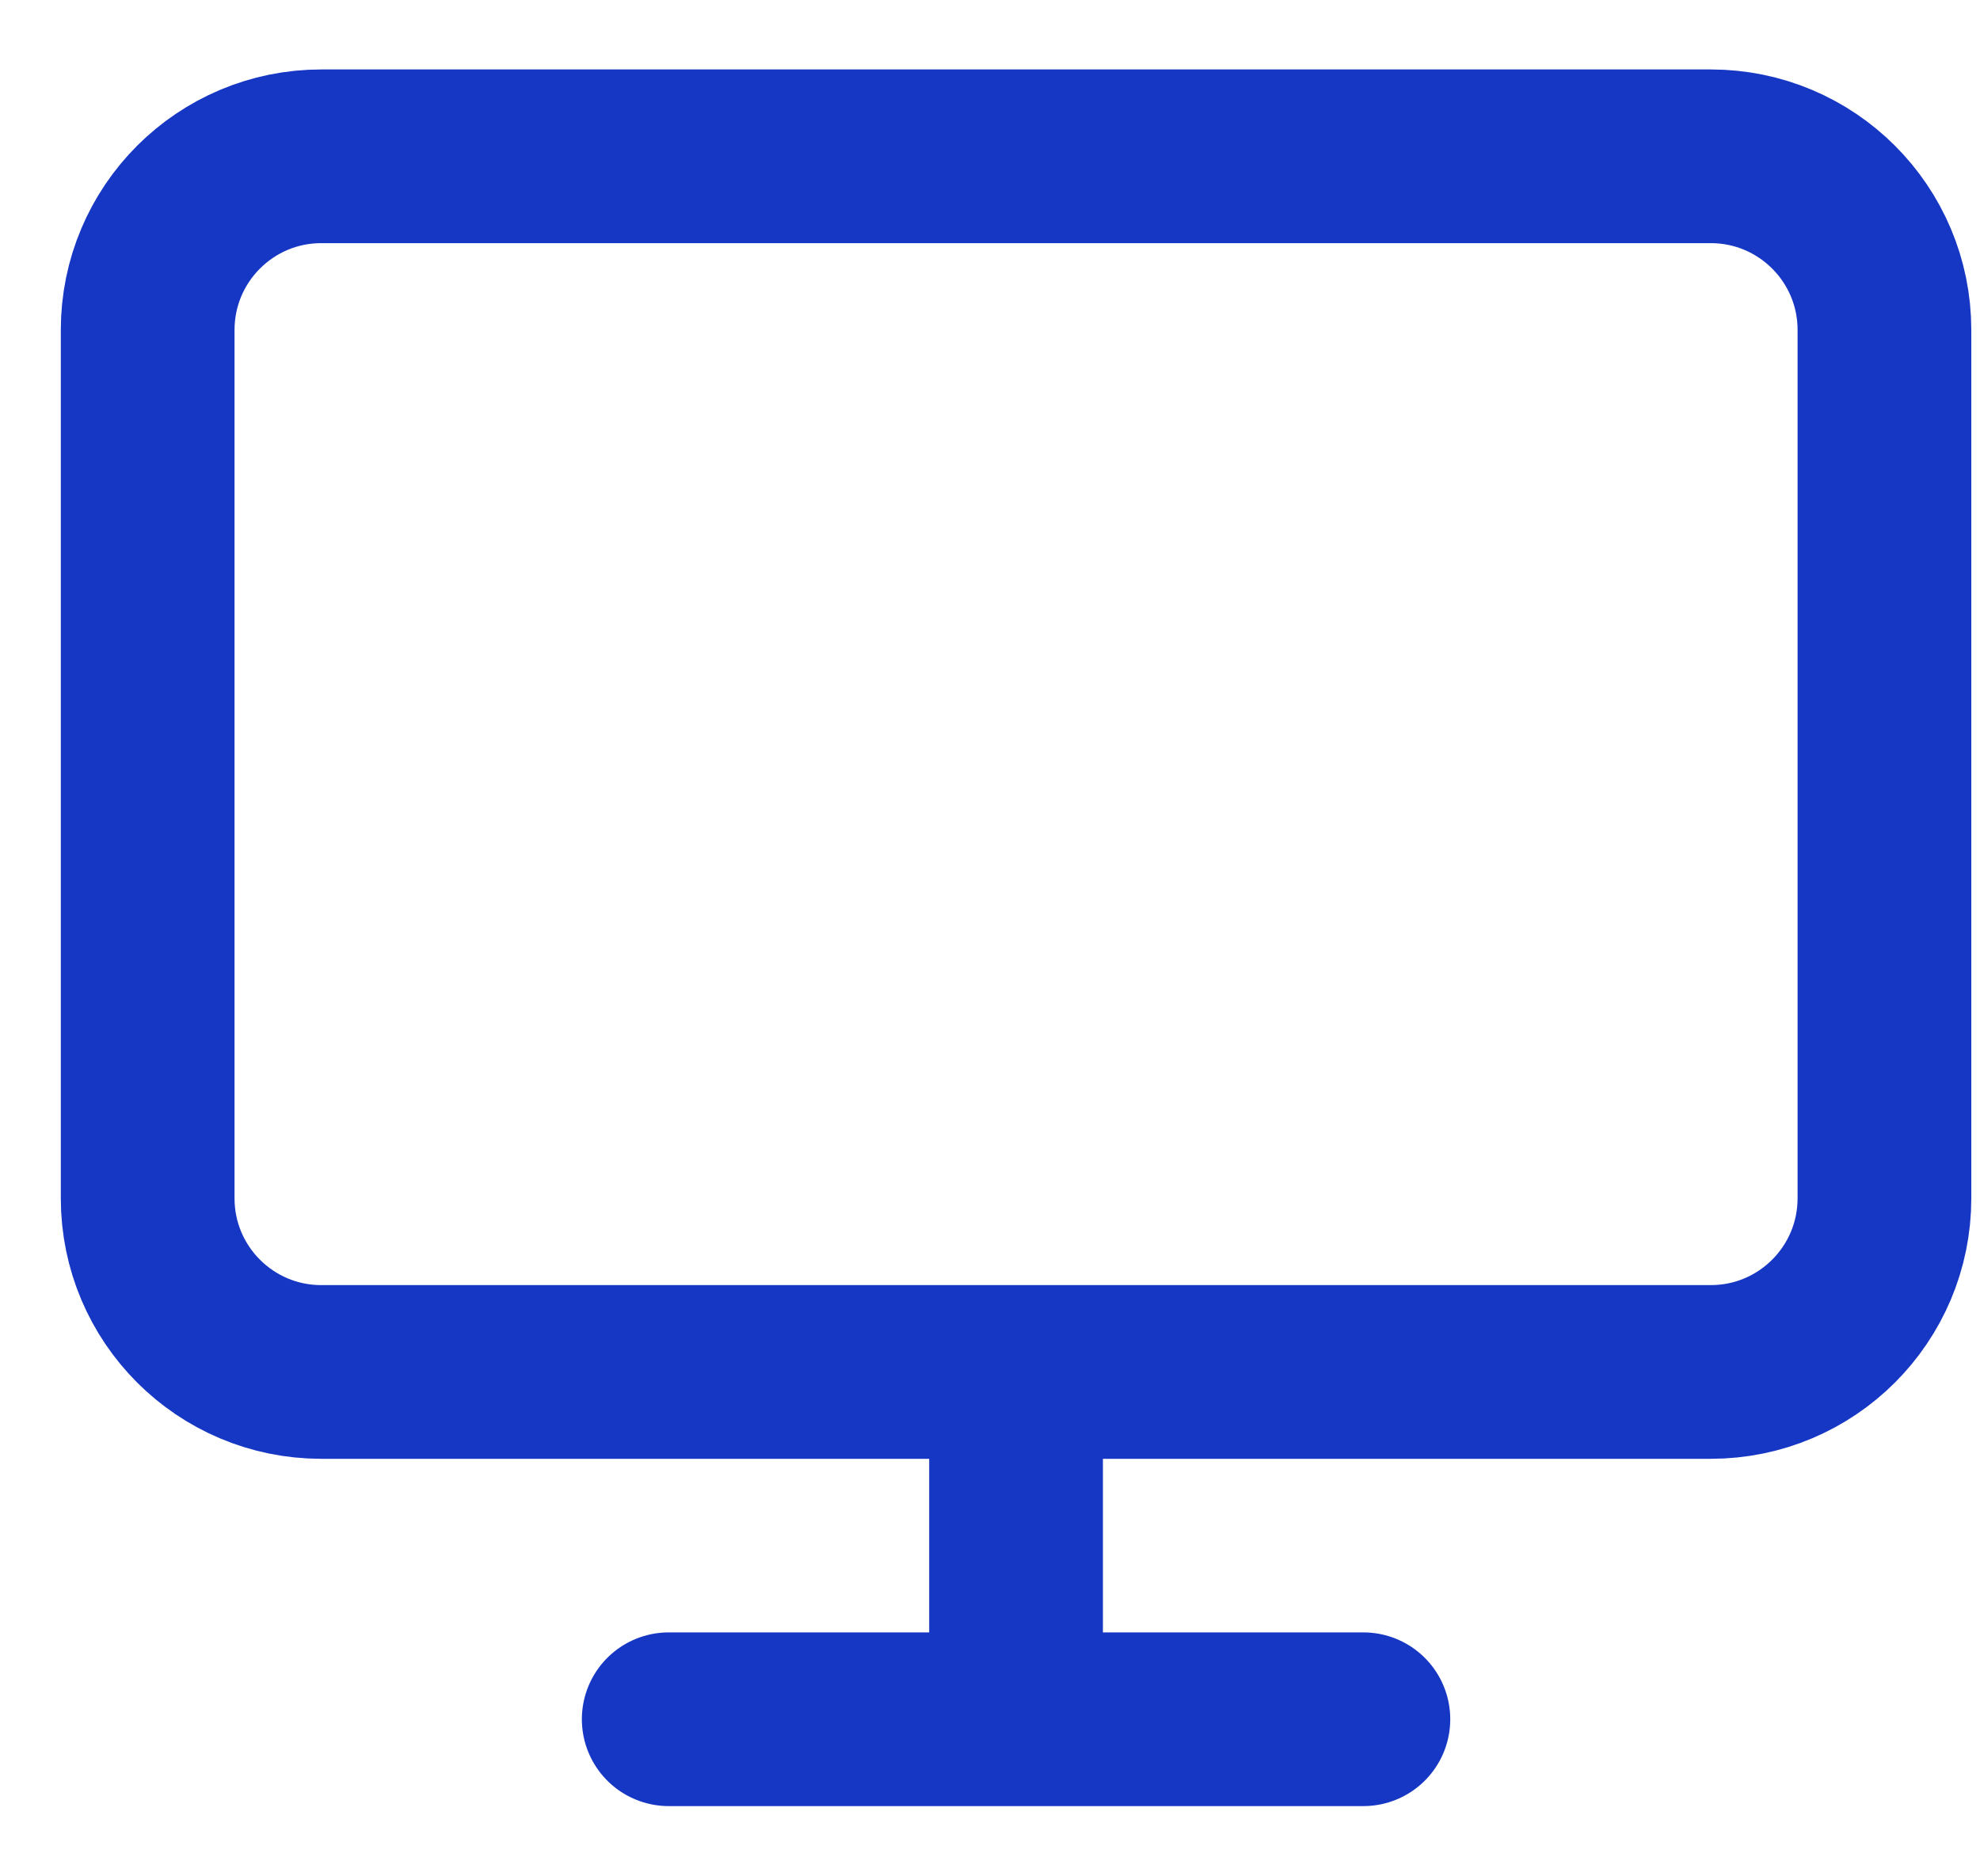
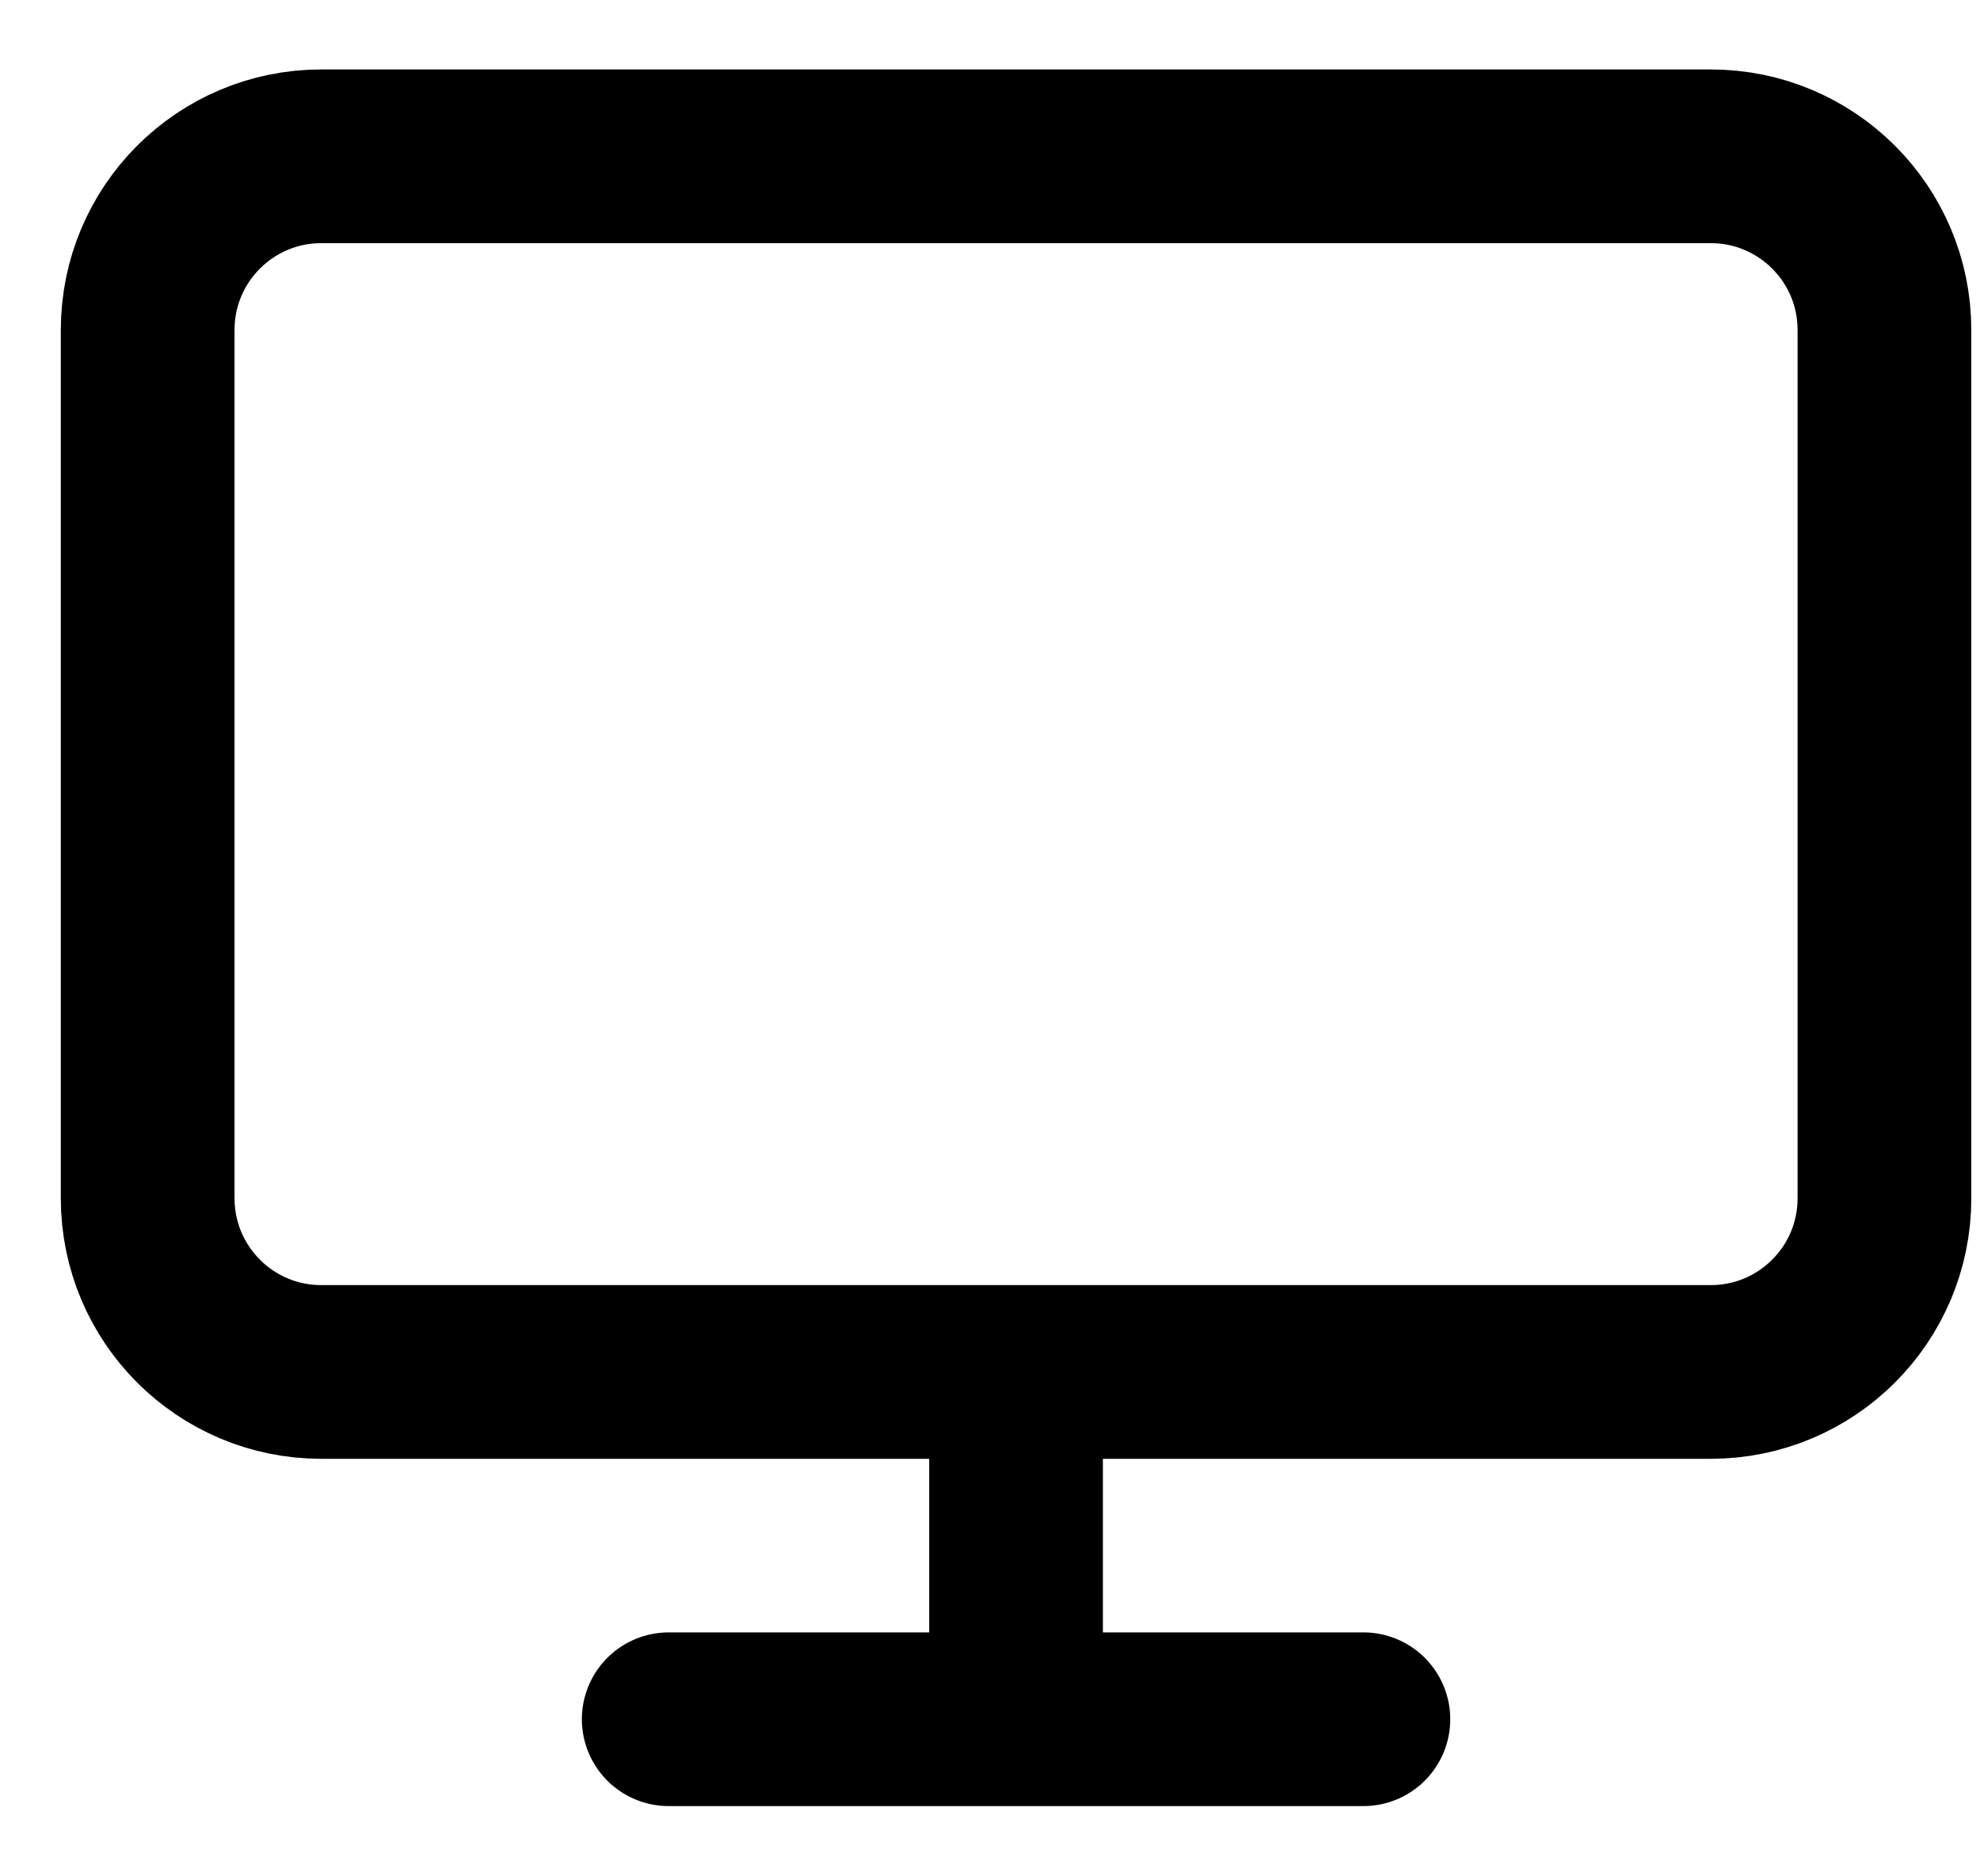
<svg xmlns="http://www.w3.org/2000/svg" width="19" height="18" viewBox="0 0 19 18" fill="none">
-   <path d="M6.417 16.5H13.083M9.75 13.167V16.5M3.083 1.5H16.416C17.337 1.5 18.083 2.246 18.083 3.167V11.5C18.083 12.421 17.337 13.167 16.416 13.167H3.083C2.163 13.167 1.417 12.421 1.417 11.5V3.167C1.417 2.246 2.163 1.5 3.083 1.5Z" stroke="#1637C4" stroke-width="1.667" stroke-linecap="round" stroke-linejoin="round" />
+   <path d="M6.417 16.5H13.083M9.75 13.167V16.5M3.083 1.5H16.416C17.337 1.5 18.083 2.246 18.083 3.167V11.5C18.083 12.421 17.337 13.167 16.416 13.167H3.083C2.163 13.167 1.417 12.421 1.417 11.5V3.167C1.417 2.246 2.163 1.5 3.083 1.5Z" stroke="currentColor" stroke-width="1.667" stroke-linecap="round" stroke-linejoin="round" />
</svg>
